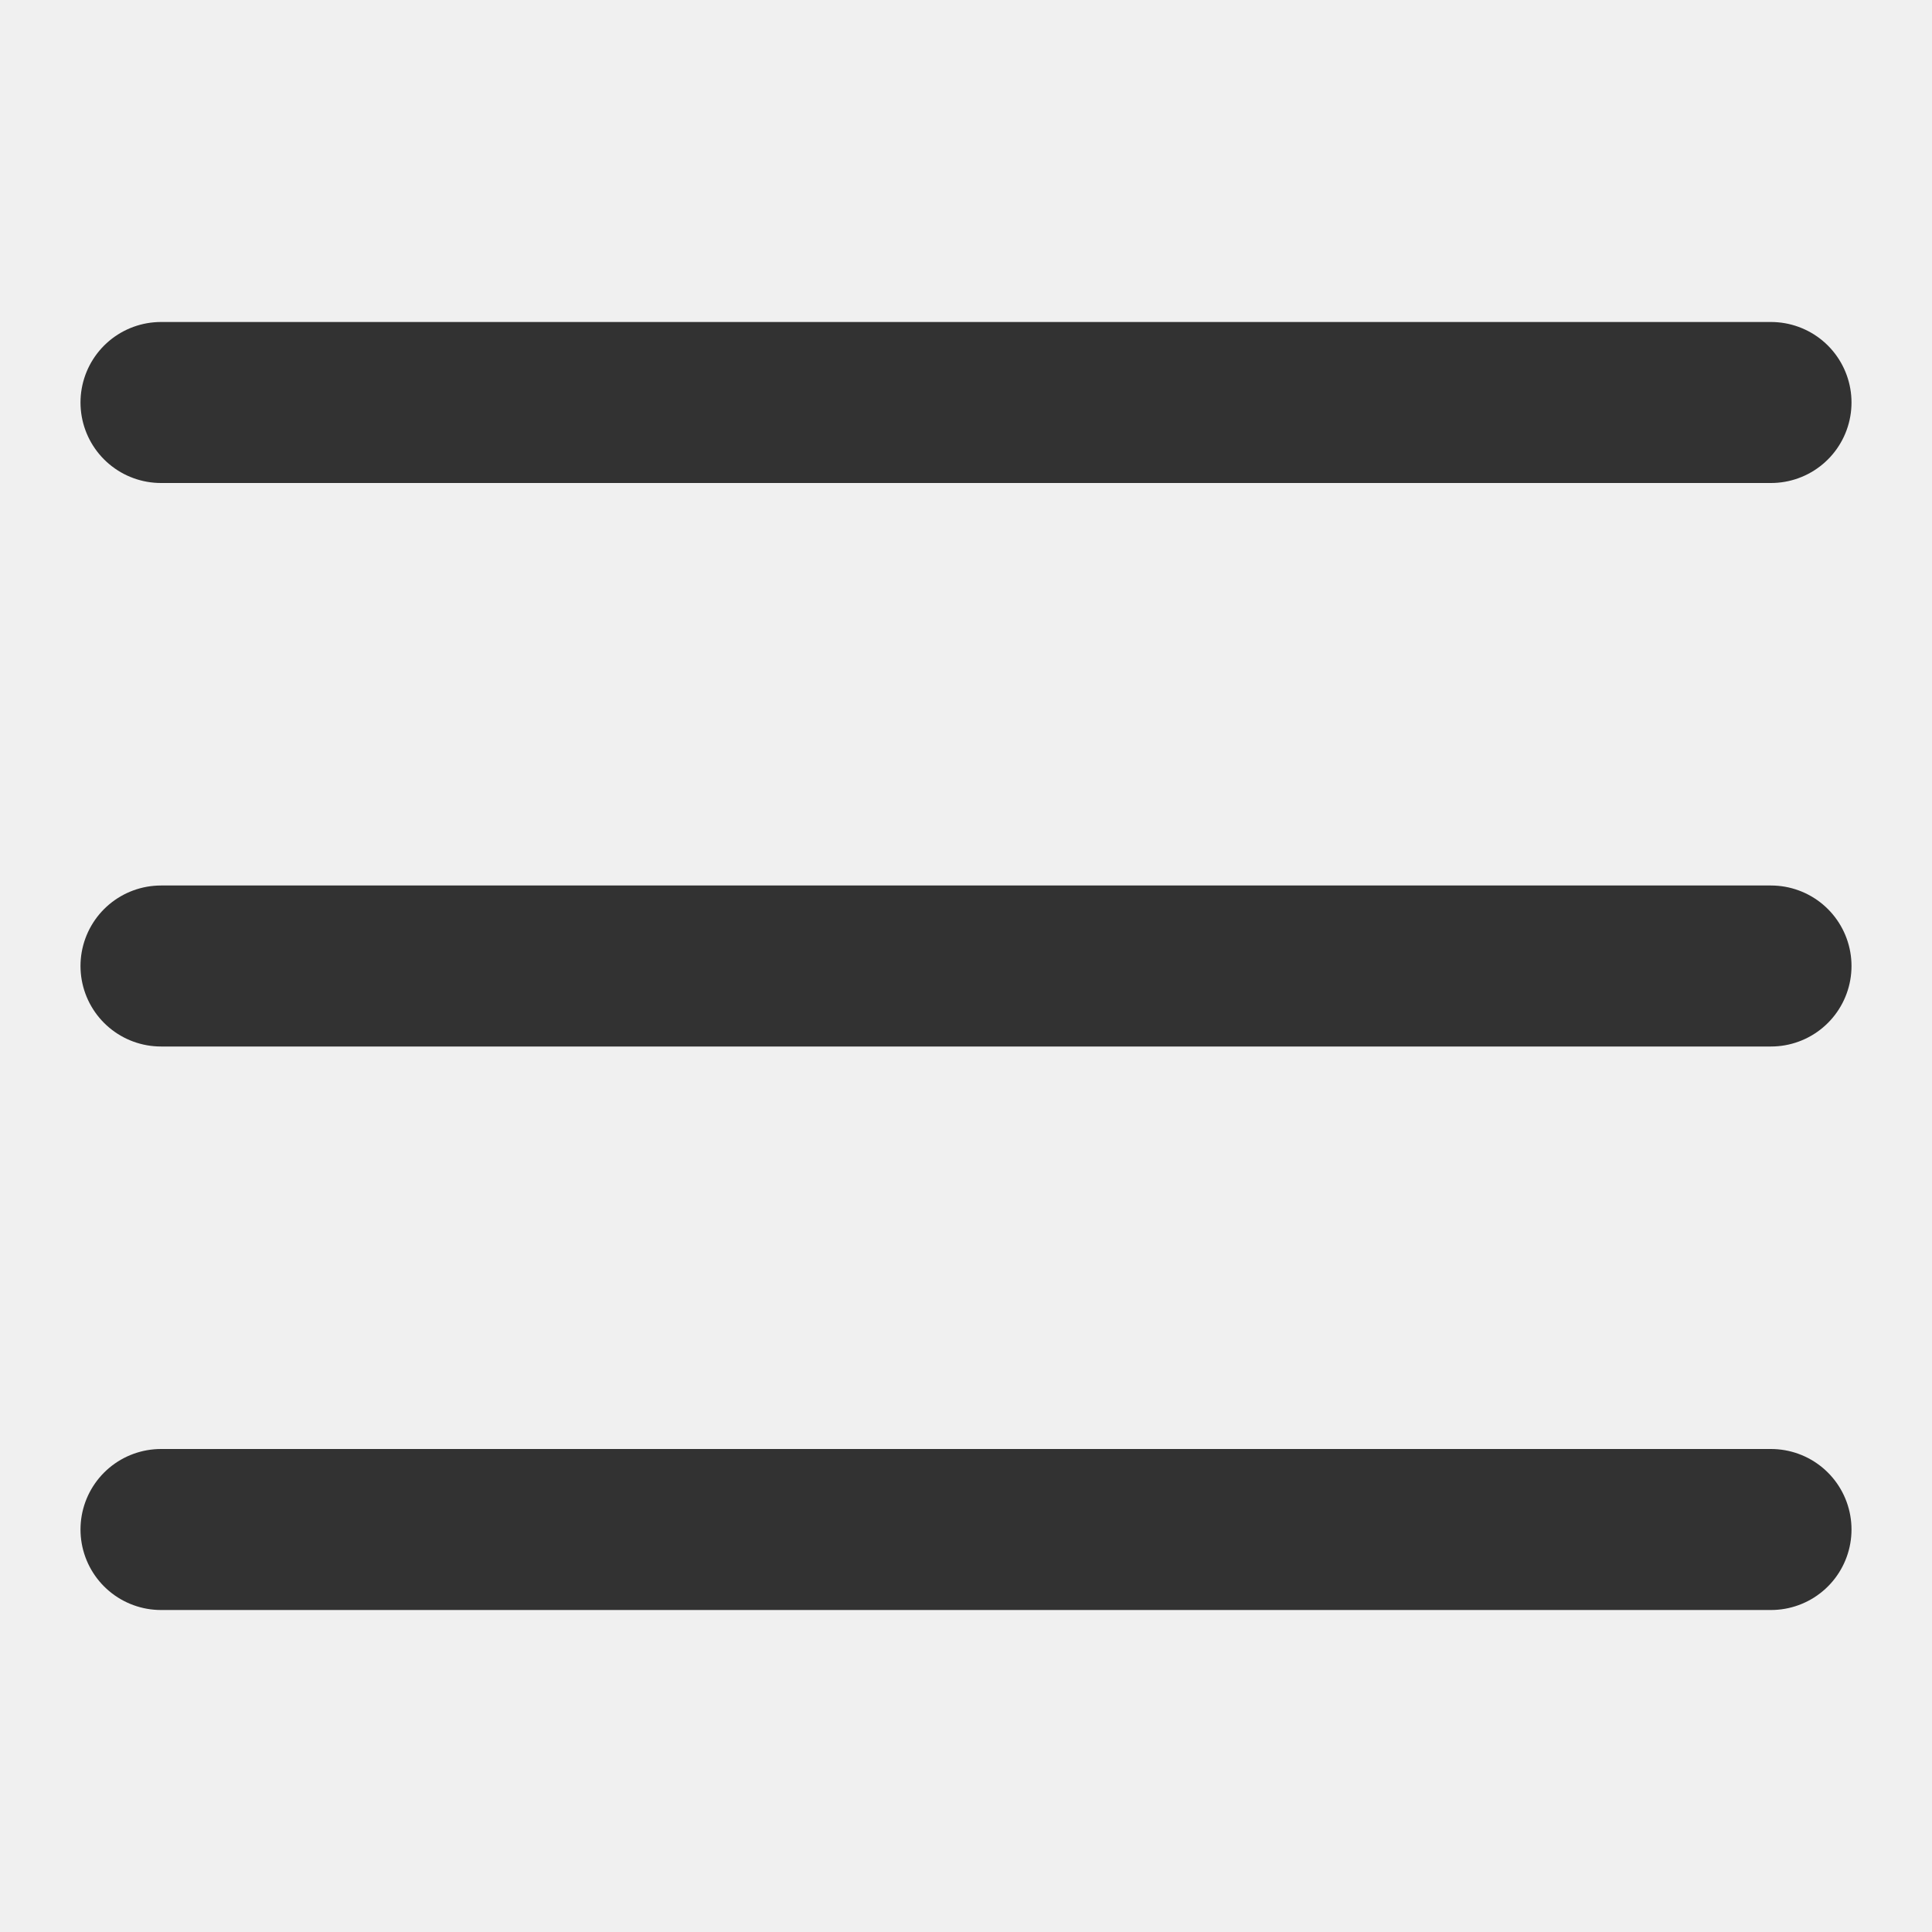
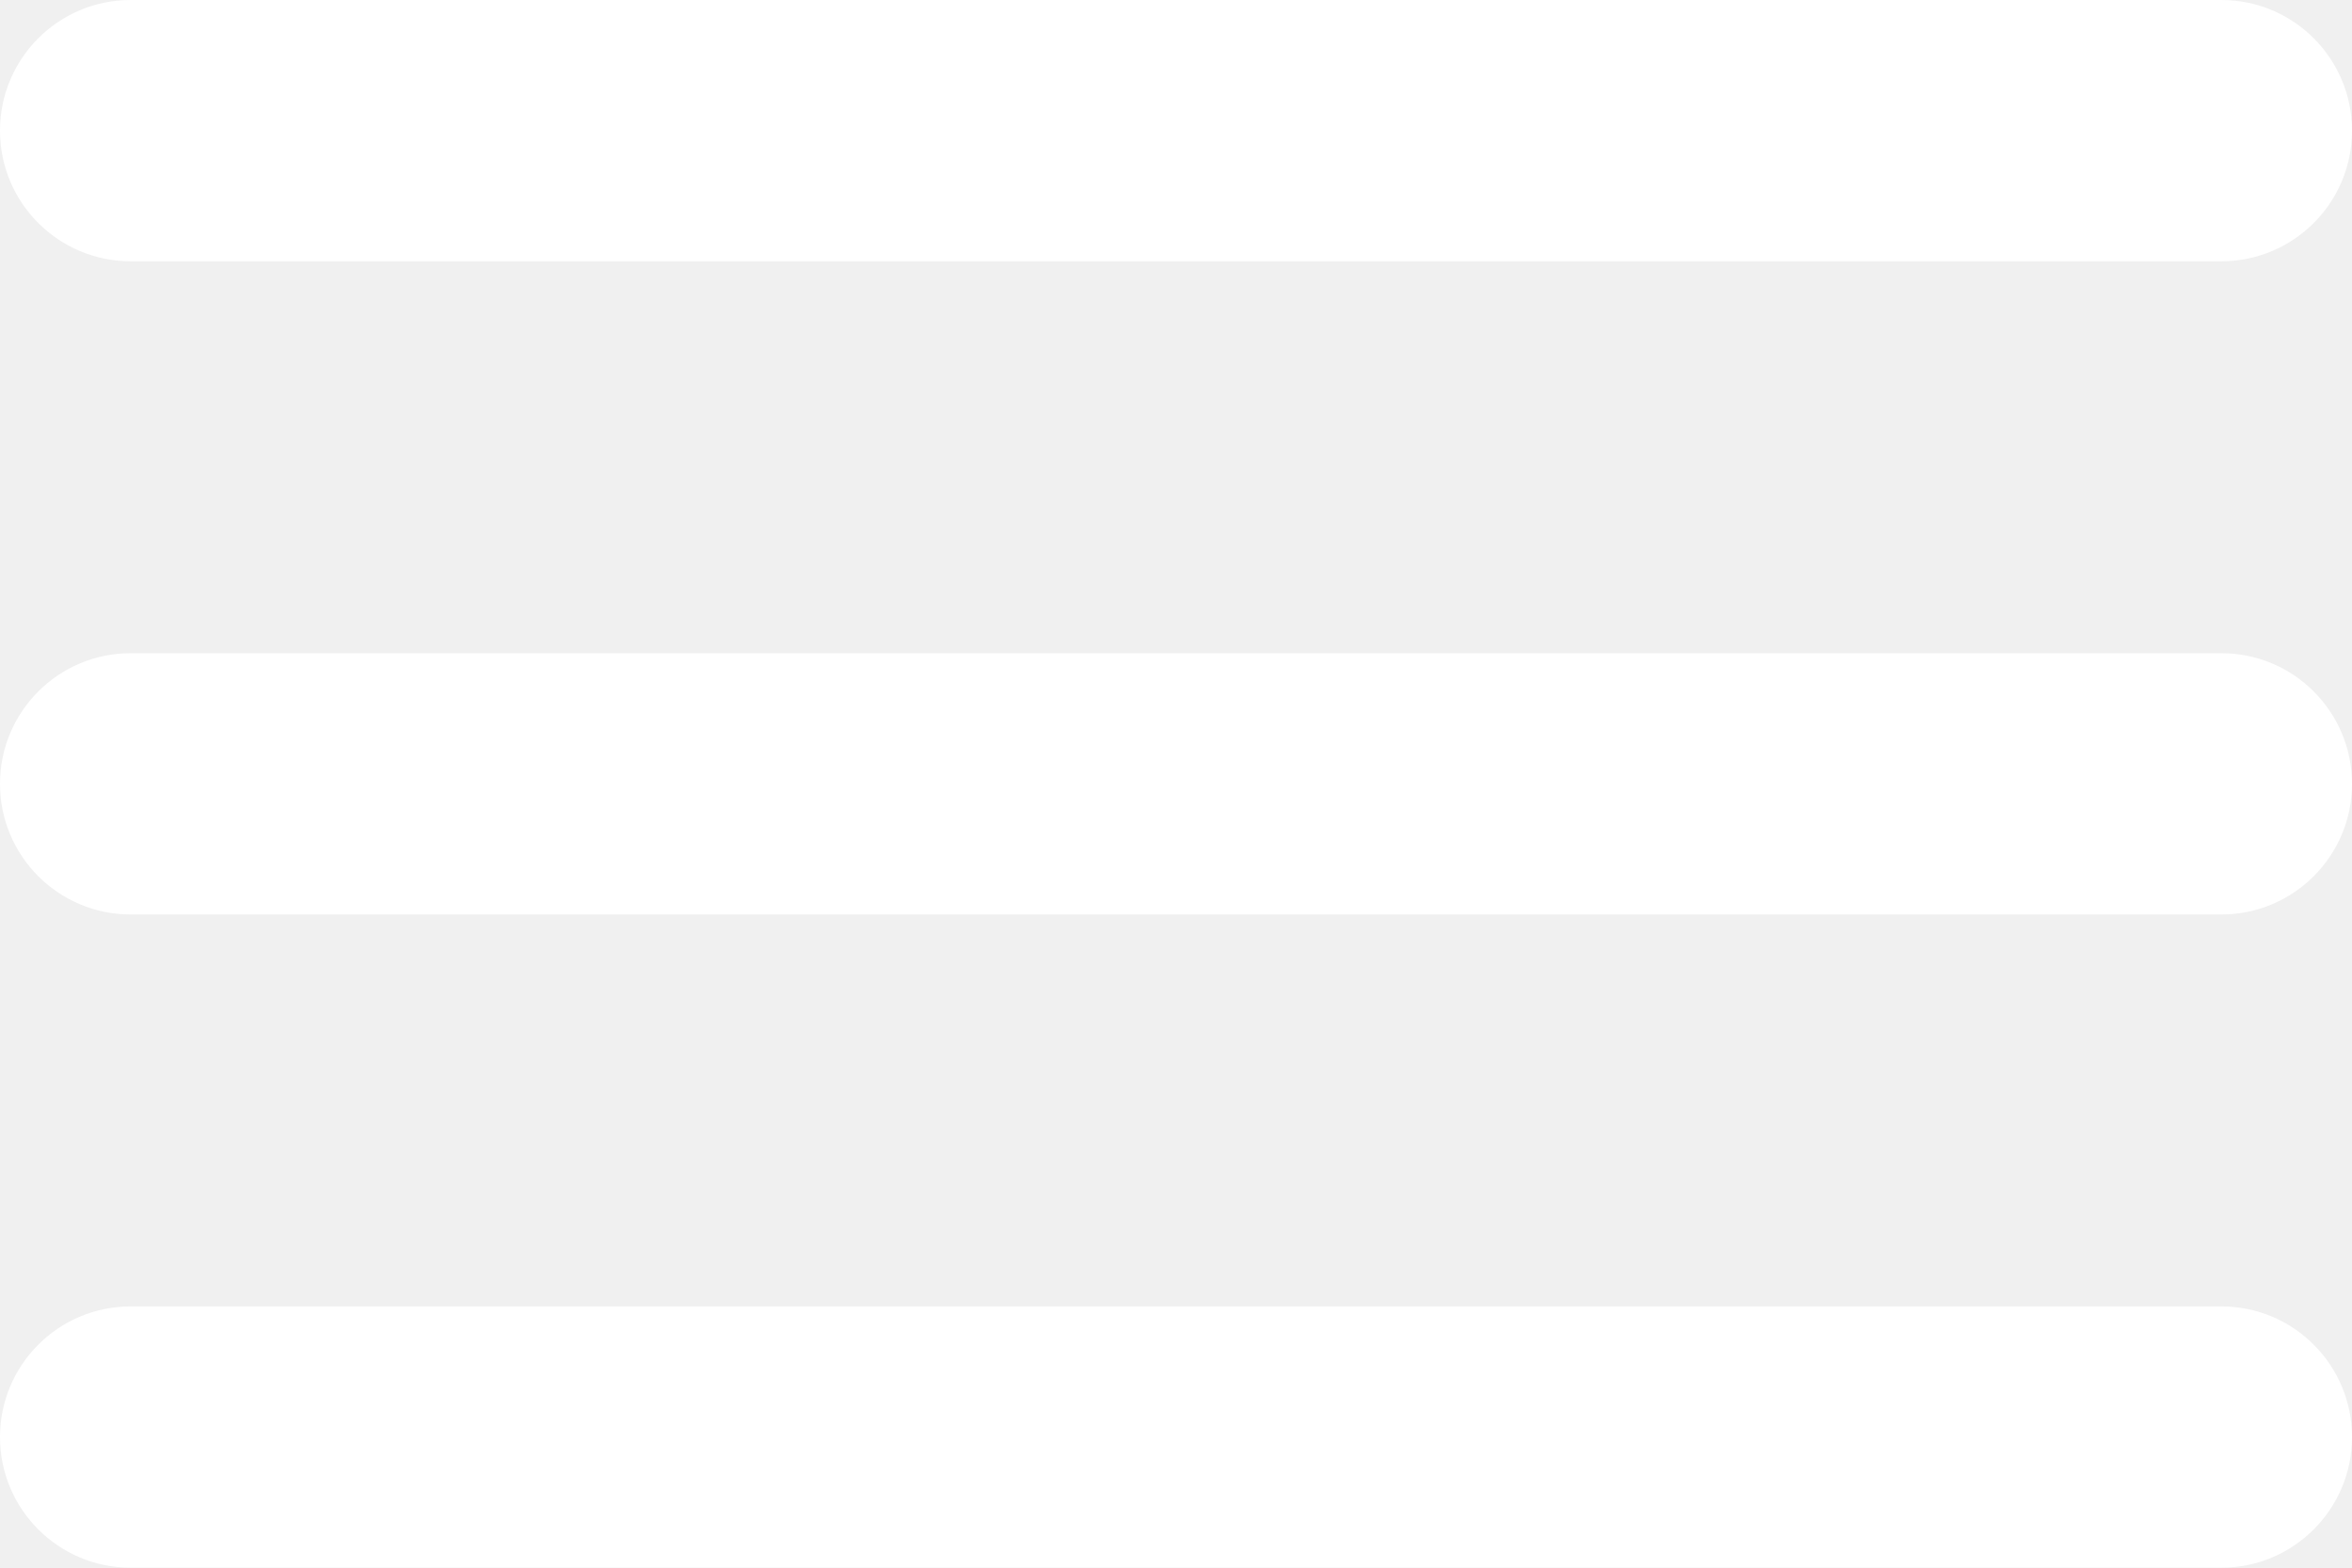
- <svg xmlns="http://www.w3.org/2000/svg" width="24" height="24" viewBox="0 0 24 24" fill="none">
-   <path d="M2 5H22" stroke="#323232" stroke-width="2" stroke-linecap="round" stroke-linejoin="round" />
-   <path d="M2 12H22" stroke="#323232" stroke-width="2" stroke-linecap="round" stroke-linejoin="round" />
-   <path d="M2 19H22" stroke="#323232" stroke-width="2" stroke-linecap="round" stroke-linejoin="round" />
+ <svg xmlns="http://www.w3.org/2000/svg" class="gamburger" width="18" height="12" viewBox="0 0 18 12" fill="none">
+   <rect width="18" height="2" rx="1" fill="white" />
+   <rect y="5" width="18" height="2" rx="1" fill="white" />
+   <rect y="10" width="18" height="2" rx="1" fill="white" />
</svg>
